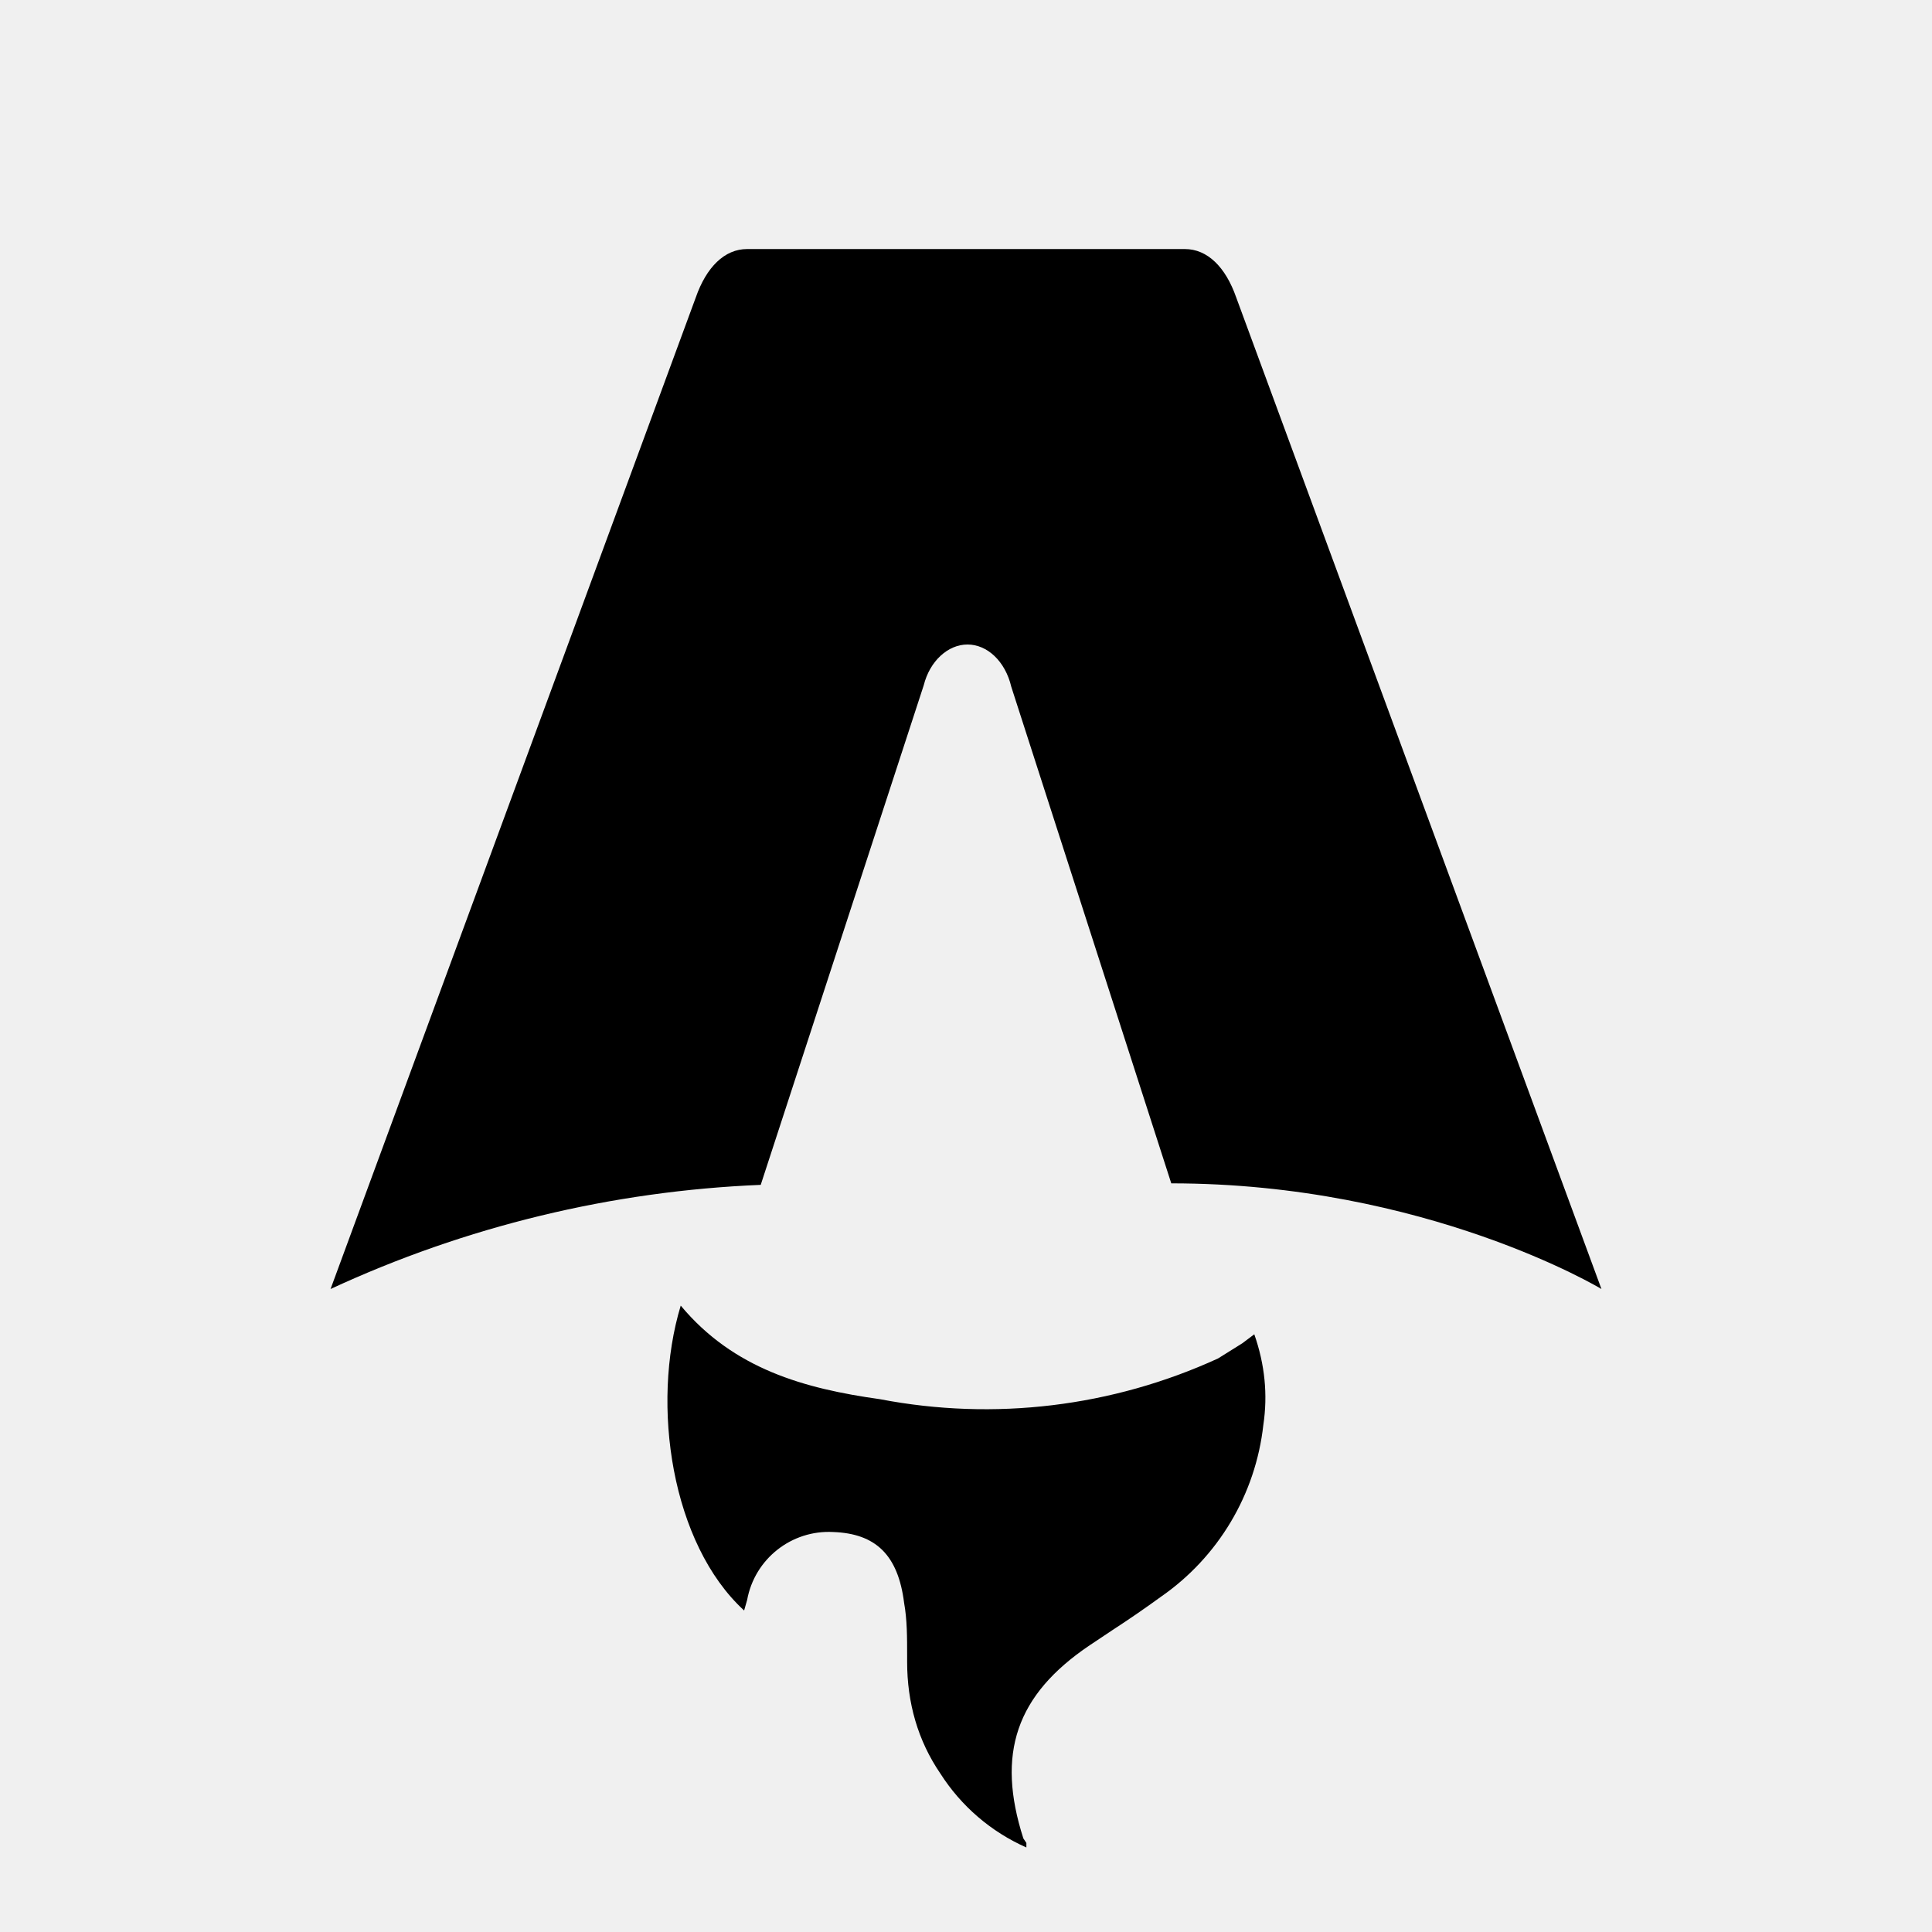
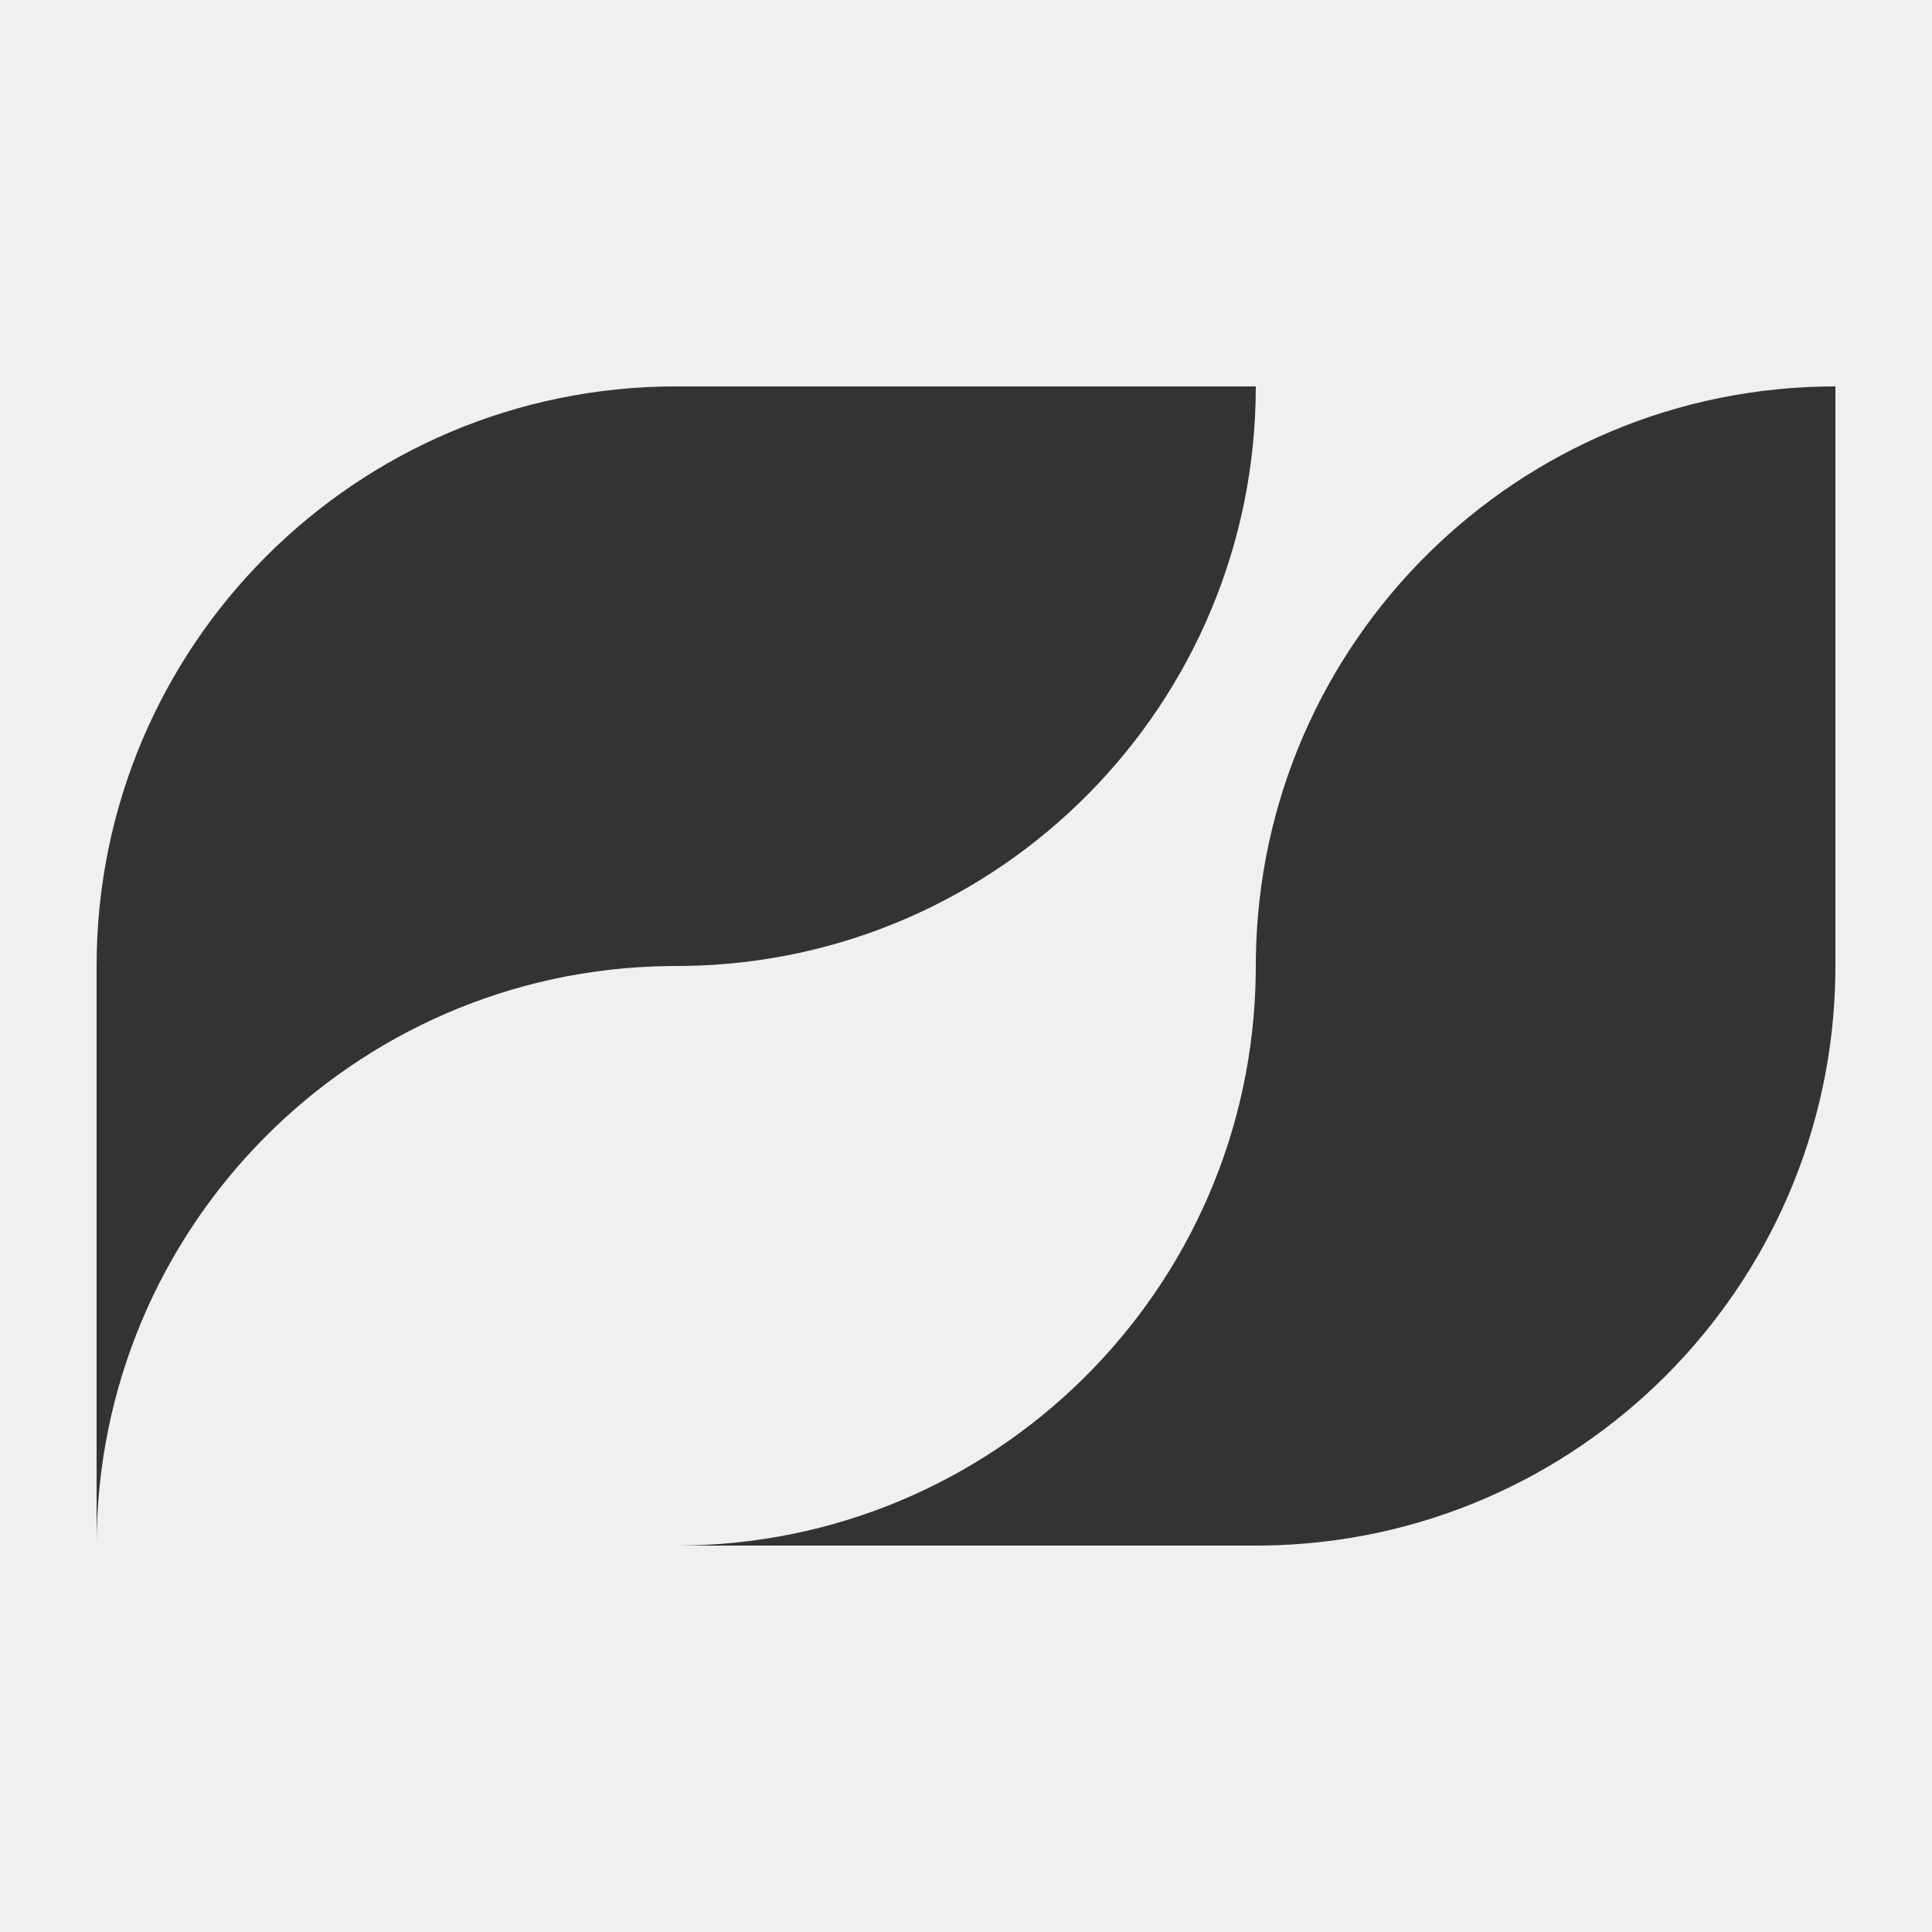
- <svg xmlns="http://www.w3.org/2000/svg" fill="none" viewBox="0 0 128 128">
-   <path d="M50.4 78.5a75.1 75.1 0 0 0-28.5 6.9l24.2-65.7c.7-2 1.9-3.2 3.4-3.2h29c1.5 0 2.7 1.2 3.4 3.2l24.2 65.7s-11.6-7-28.5-7L67 45.5c-.4-1.7-1.6-2.8-2.9-2.8-1.3 0-2.5 1.1-2.9 2.7L50.4 78.5Zm-1.1 28.2Zm-4.2-20.2c-2 6.6-.6 15.8 4.2 20.2a17.5 17.5 0 0 1 .2-.7 5.5 5.5 0 0 1 5.7-4.5c2.8.1 4.3 1.5 4.7 4.7.2 1.1.2 2.3.2 3.5v.4c0 2.7.7 5.2 2.2 7.4a13 13 0 0 0 5.7 4.9v-.3l-.2-.3c-1.8-5.6-.5-9.5 4.4-12.8l1.5-1a73 73 0 0 0 3.2-2.2 16 16 0 0 0 6.8-11.4c.3-2 .1-4-.6-6l-.8.6-1.6 1a37 37 0 0 1-22.4 2.7c-5-.7-9.7-2-13.2-6.2Z" />
-   <style>
-         path { fill: #000; }
-         @media (prefers-color-scheme: dark) {
-             path { fill: #FFF; }
-         }
-     </style>
+ <svg xmlns="http://www.w3.org/2000/svg" width="200" height="200" viewBox="0 0 200 200" fill="none">
+   <path d="M130 40C130 72.878 103.555 99.58 70.775 99.995L69.225 100.005C36.445 100.42 10 127.122 10 160V100C10 66.863 36.863 40 70 40H130Z" fill="#333333" />
+   <path d="M190 100L189.995 100.775C189.583 133.297 163.297 159.583 130.775 159.995L130 160H70C102.878 160 129.58 133.555 129.995 100.775L130.005 99.225C130.42 66.445 157.122 40 190 40V100Z" fill="#333333" />
</svg>
